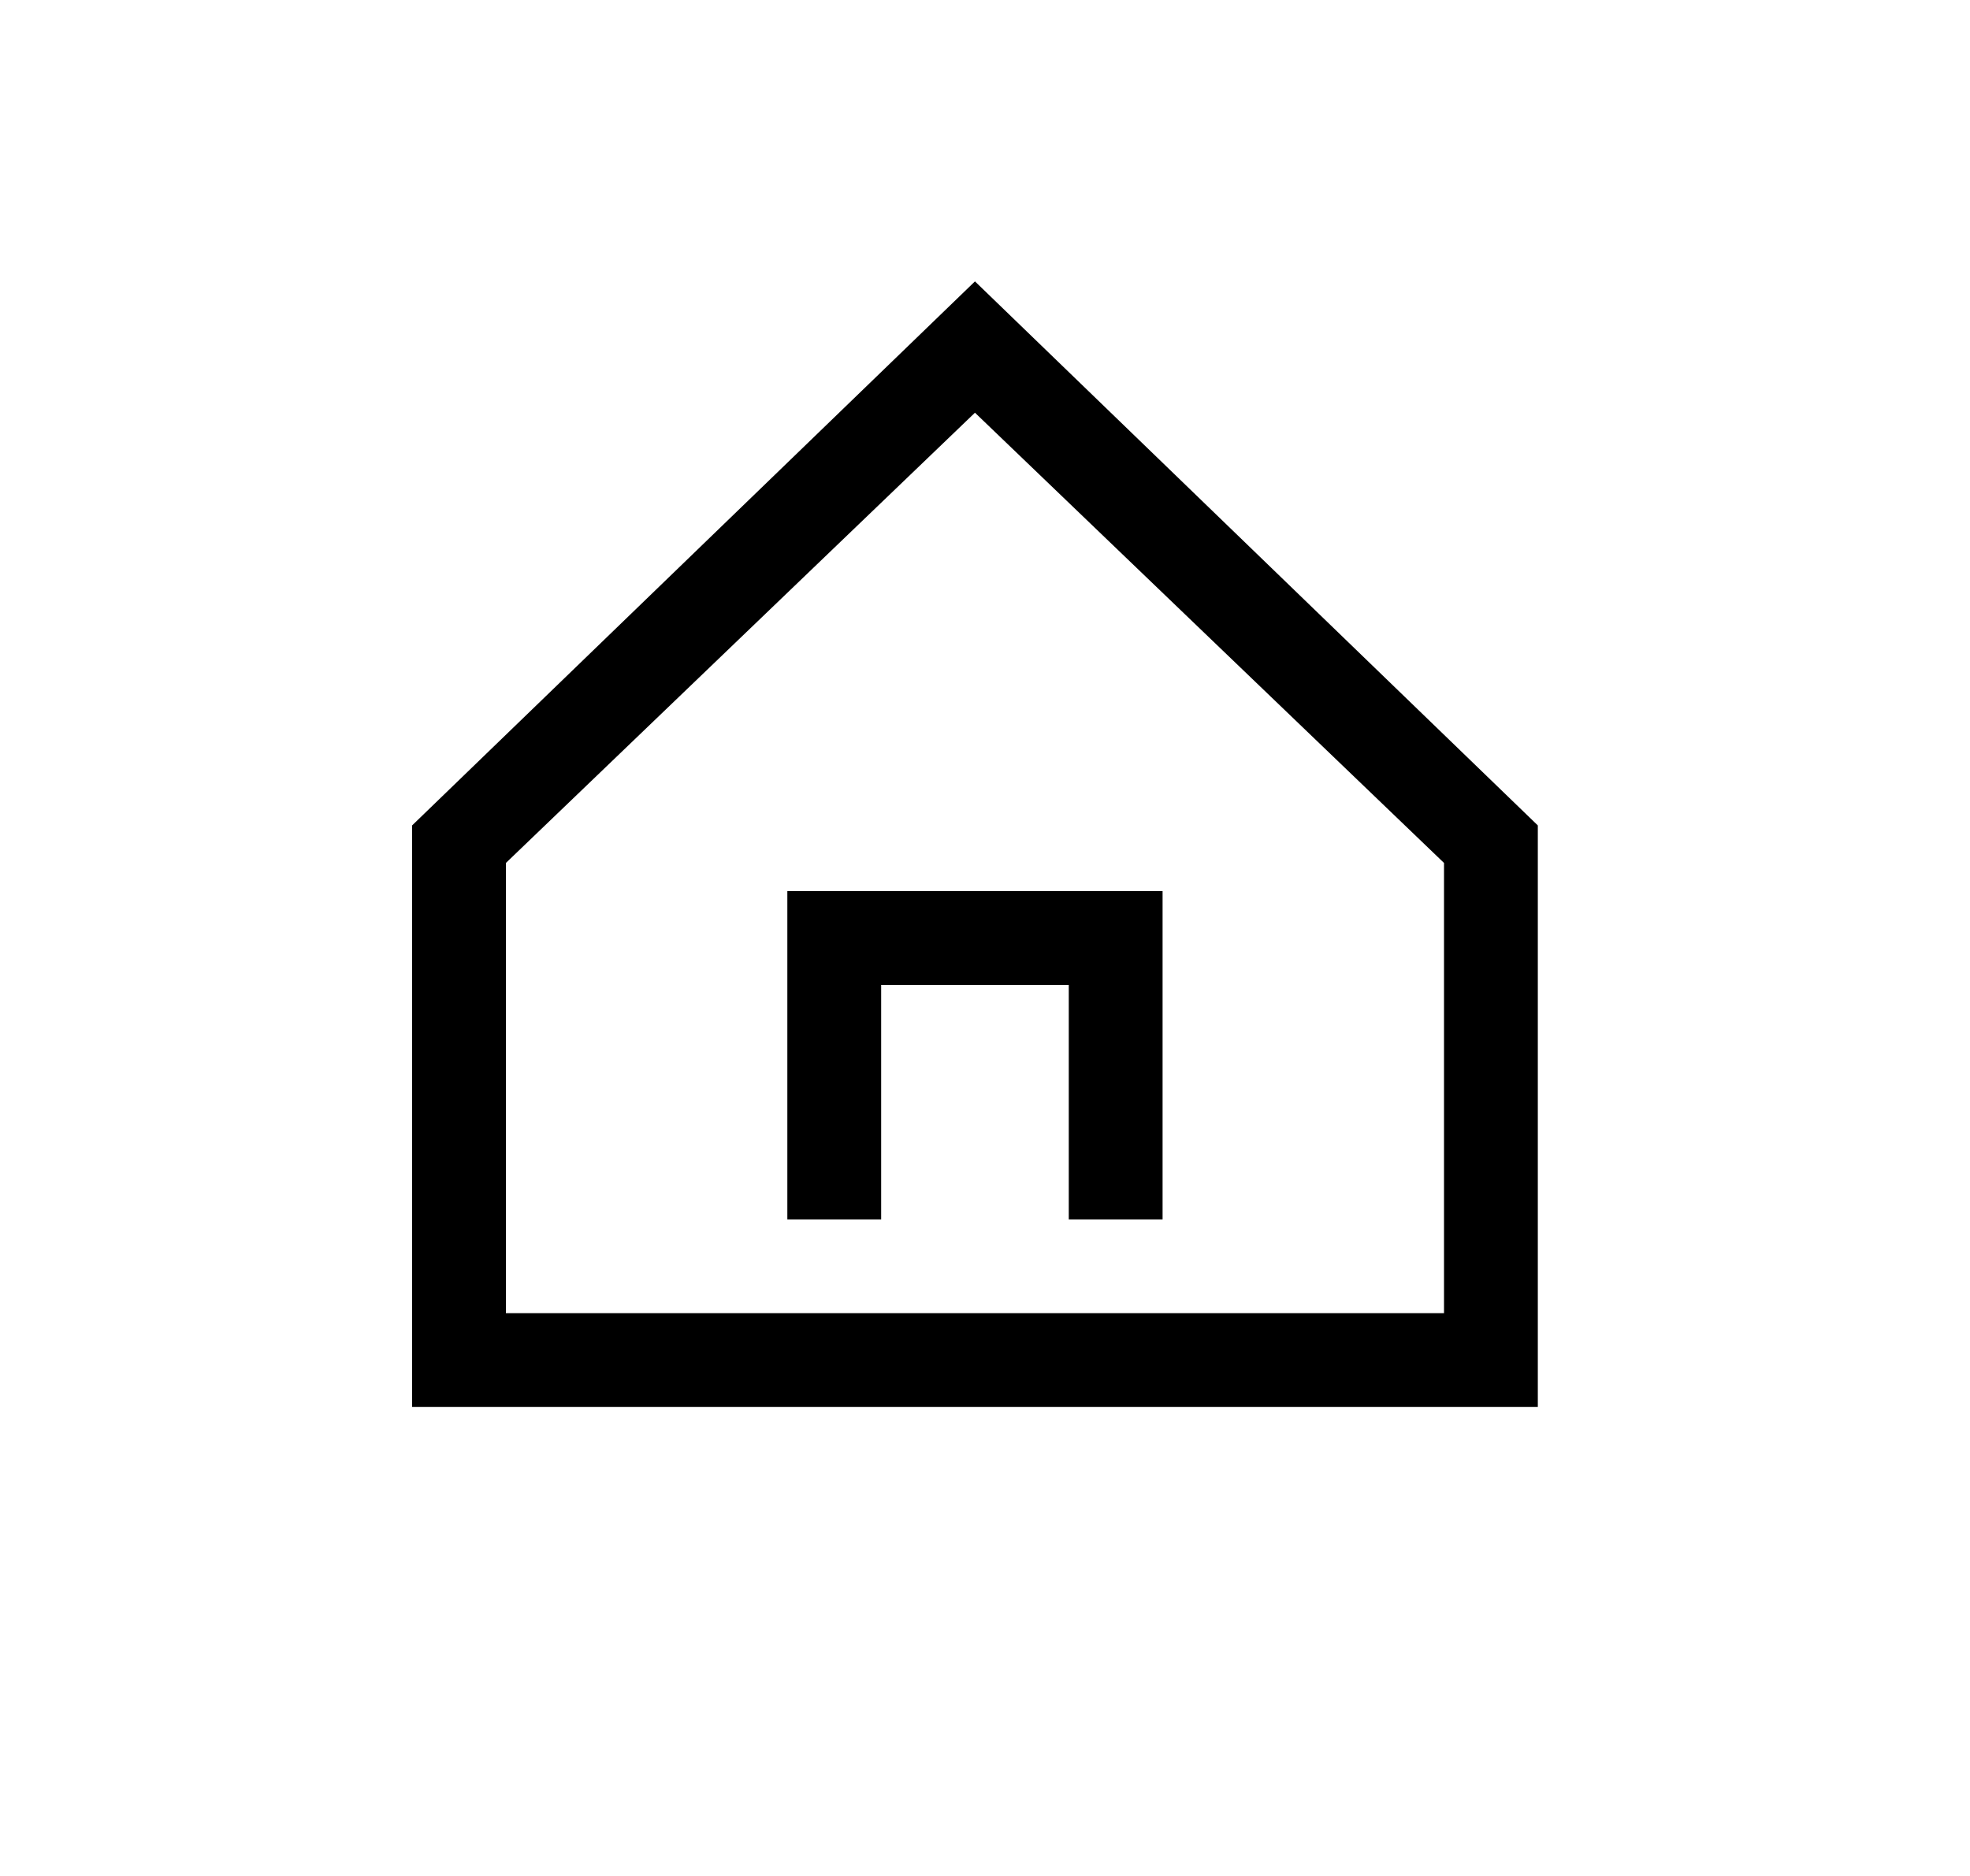
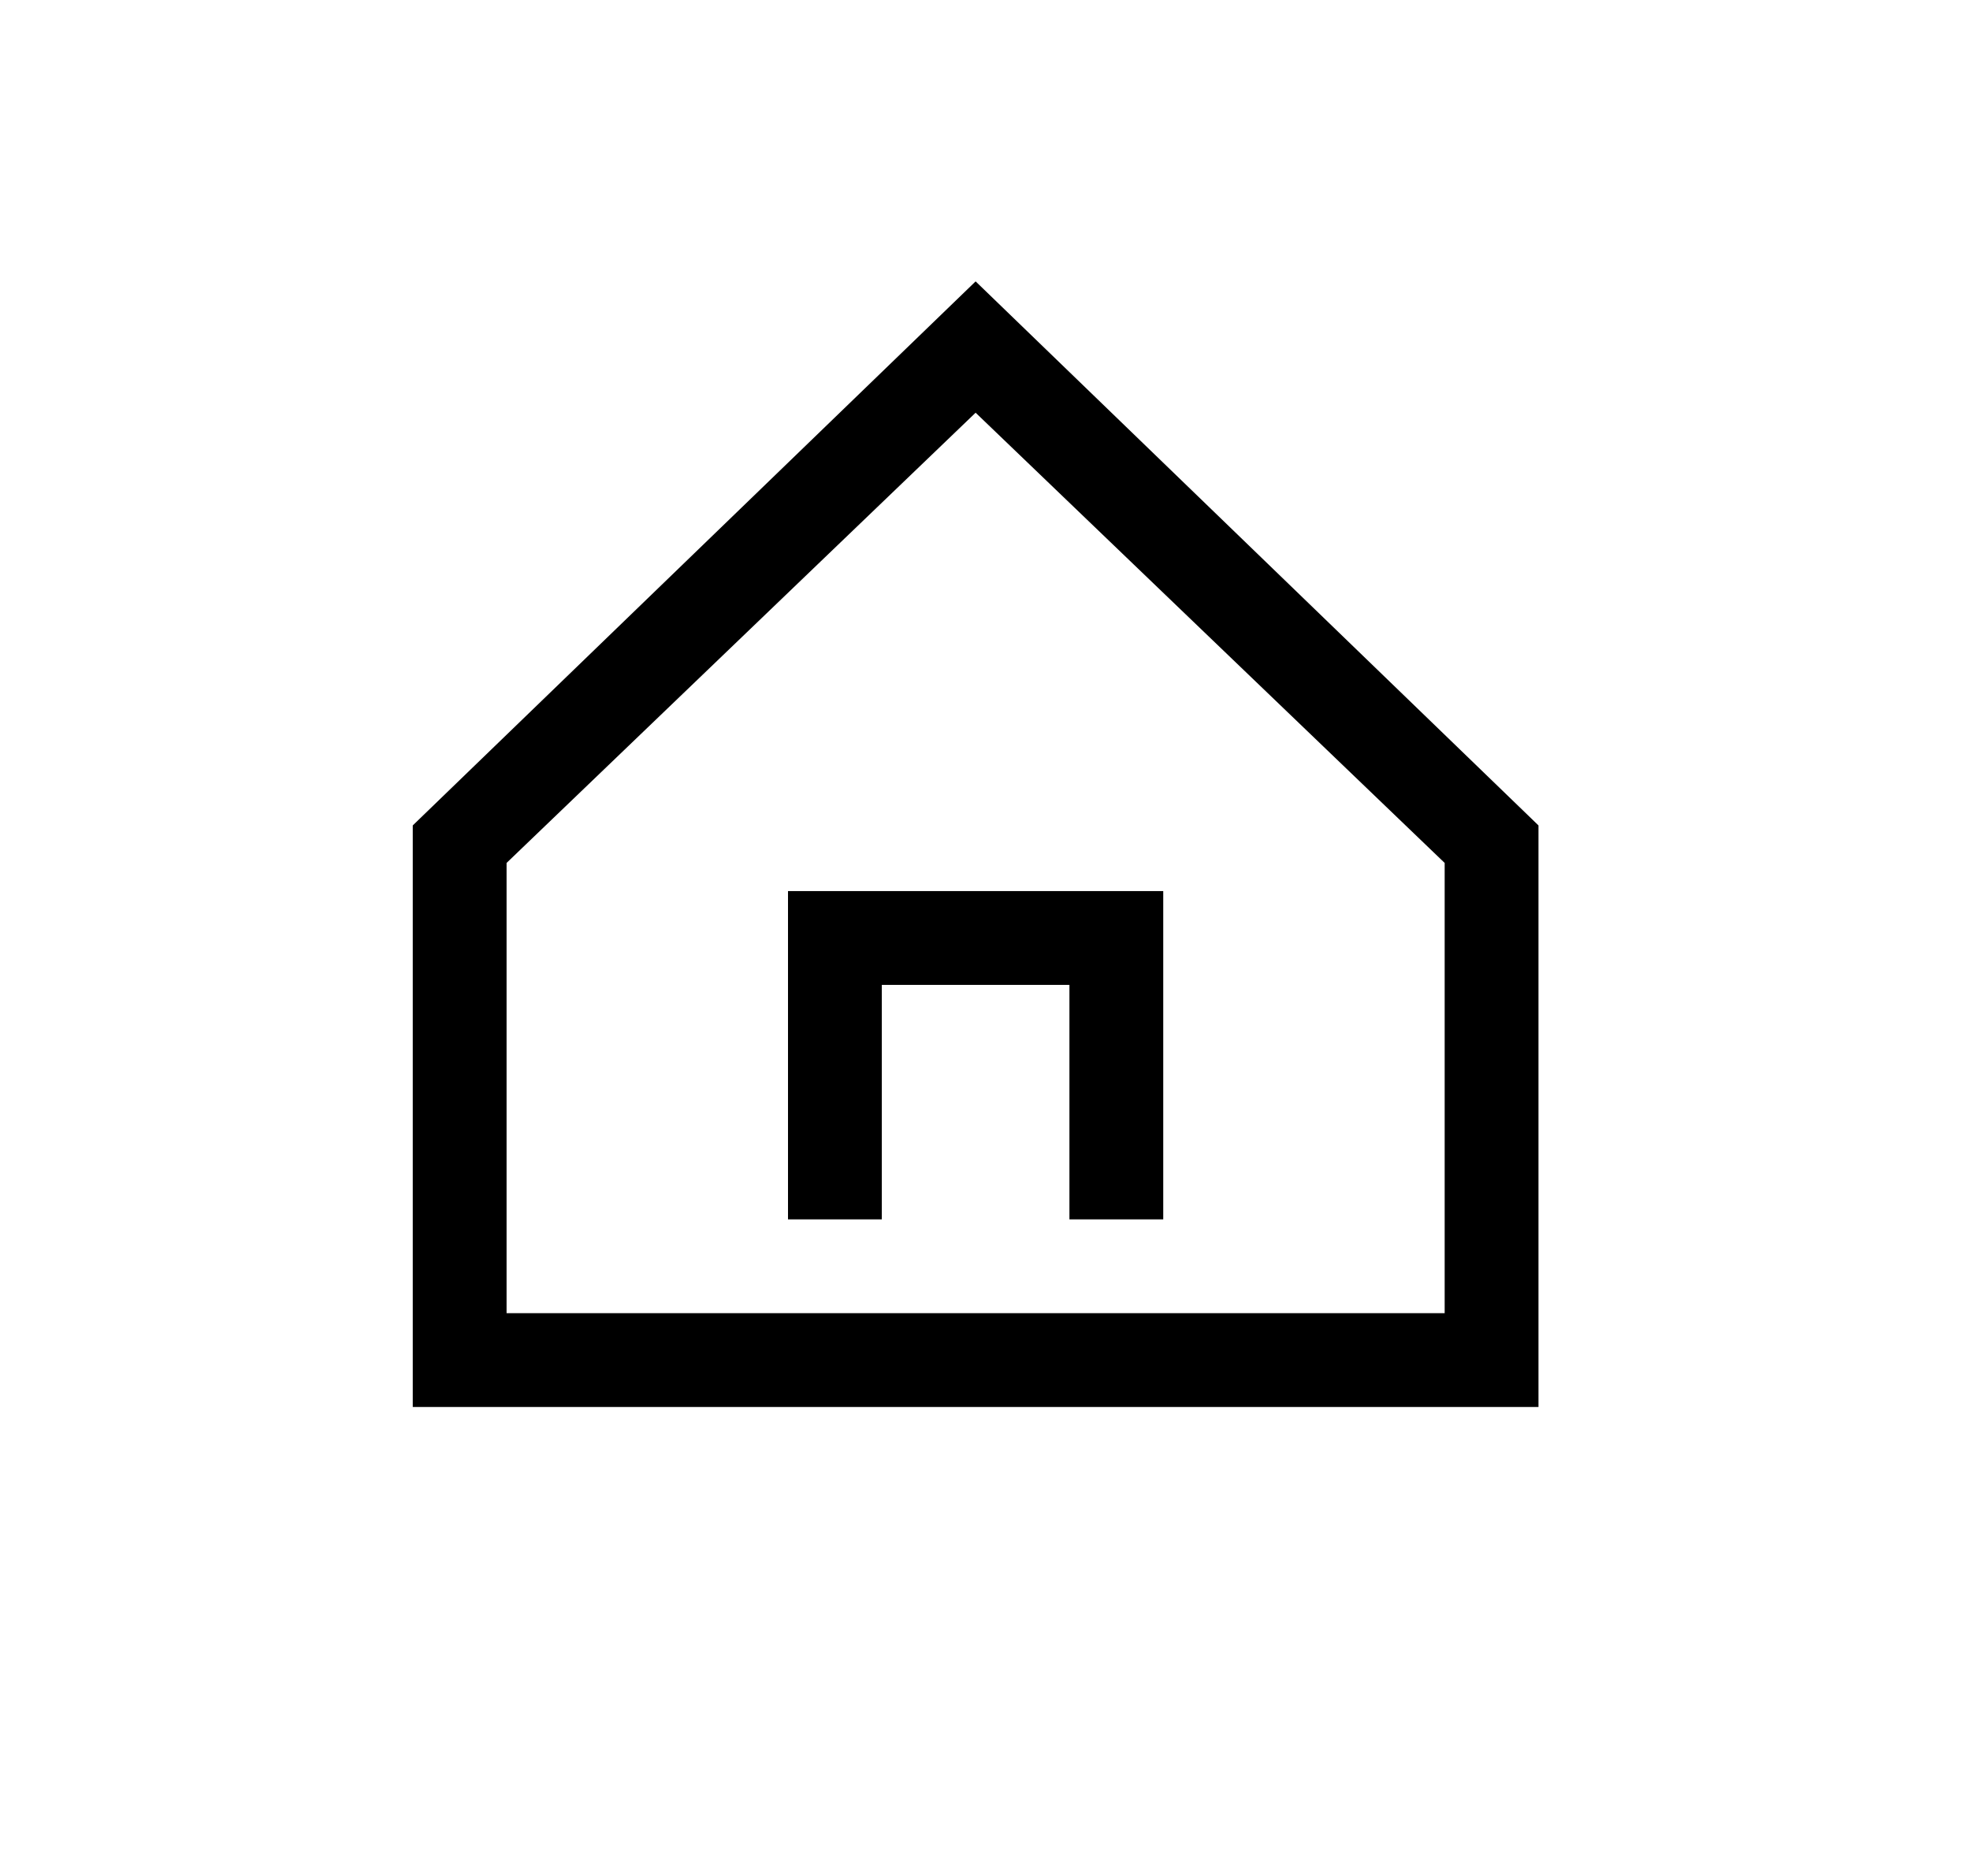
<svg xmlns="http://www.w3.org/2000/svg" width="21" height="20" viewBox="0 0 21 20" fill="none">
-   <path d="M10.393 3L4.393 8.8V15H16.393V8.8L10.393 3ZM15.393 14H5.393V9.2L10.393 4.4L15.393 9.2V14Z" fill="black" />
-   <path d="M8.393 13H9.393V10.5H11.393V13H12.393V9.5H8.393V13Z" fill="black" />
+   <path d="m10.4 3-6 5.8V15h12V8.8l-6-5.8Zm5 11h-10V9.2l5-4.8 5 4.8V14Z" fill="#000" />
+   <path d="M8.4 13h1v-2.5h2V13h1V9.5h-4V13Z" fill="#000" />
</svg>
